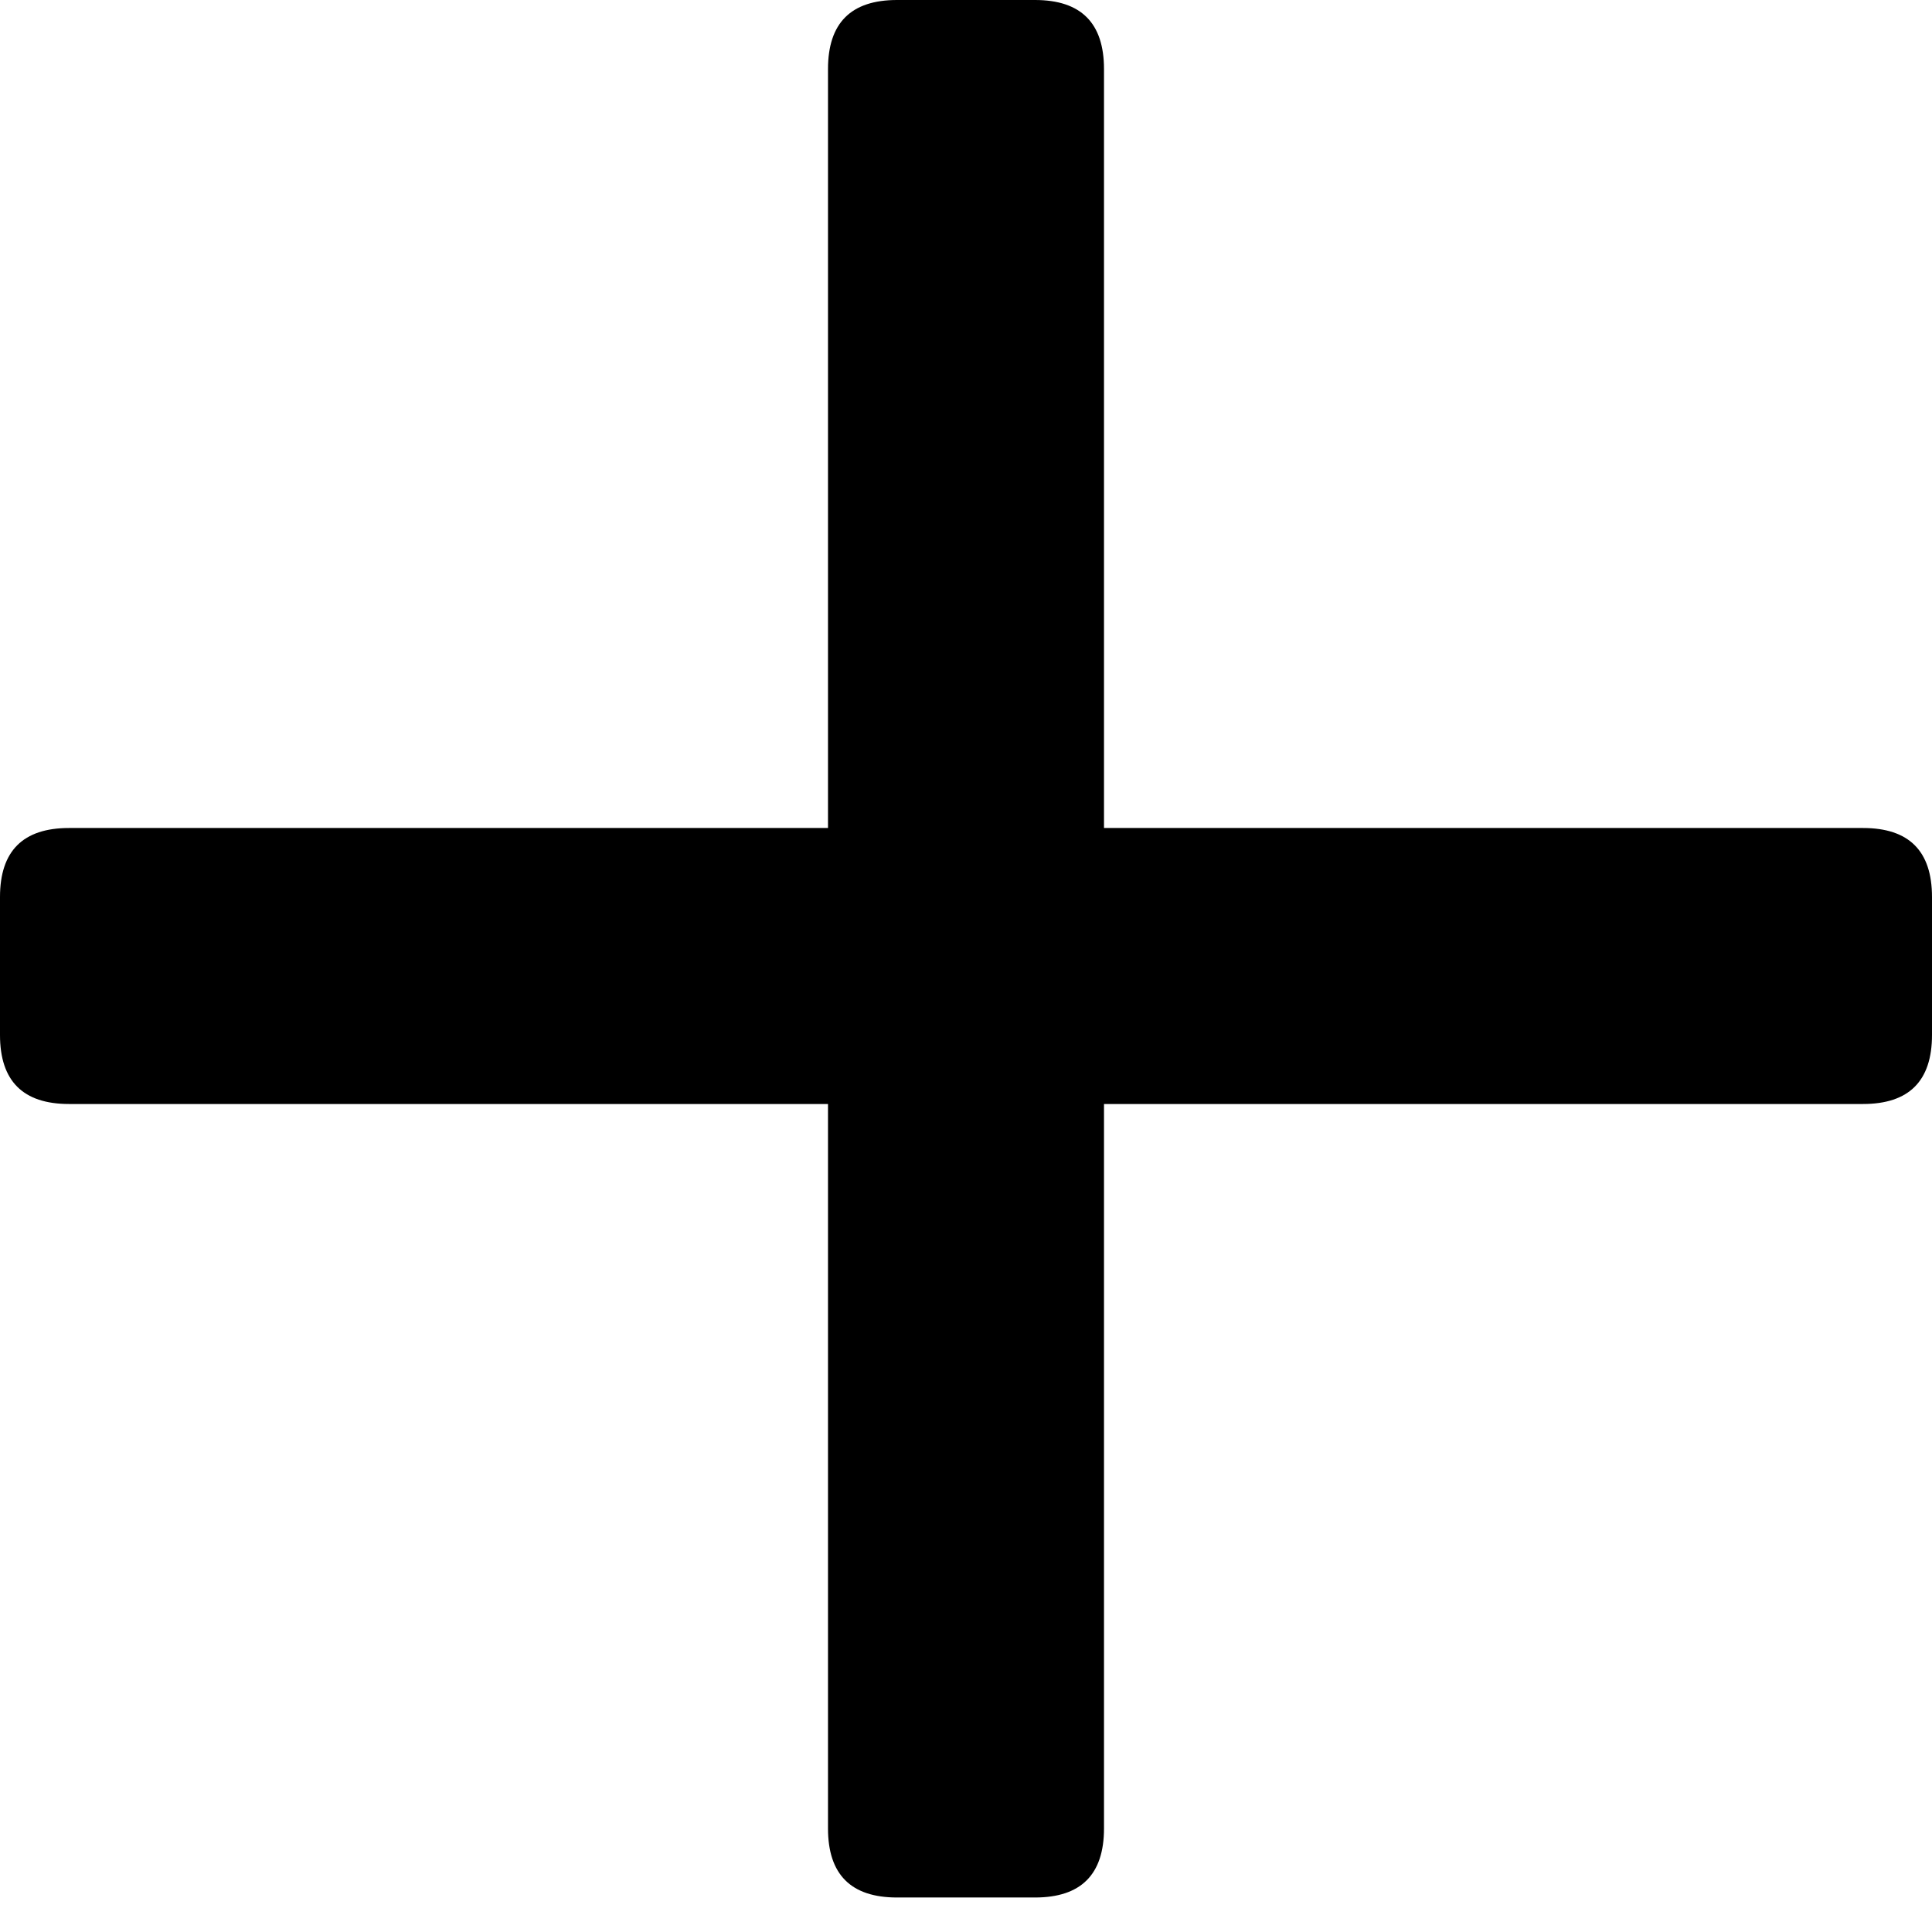
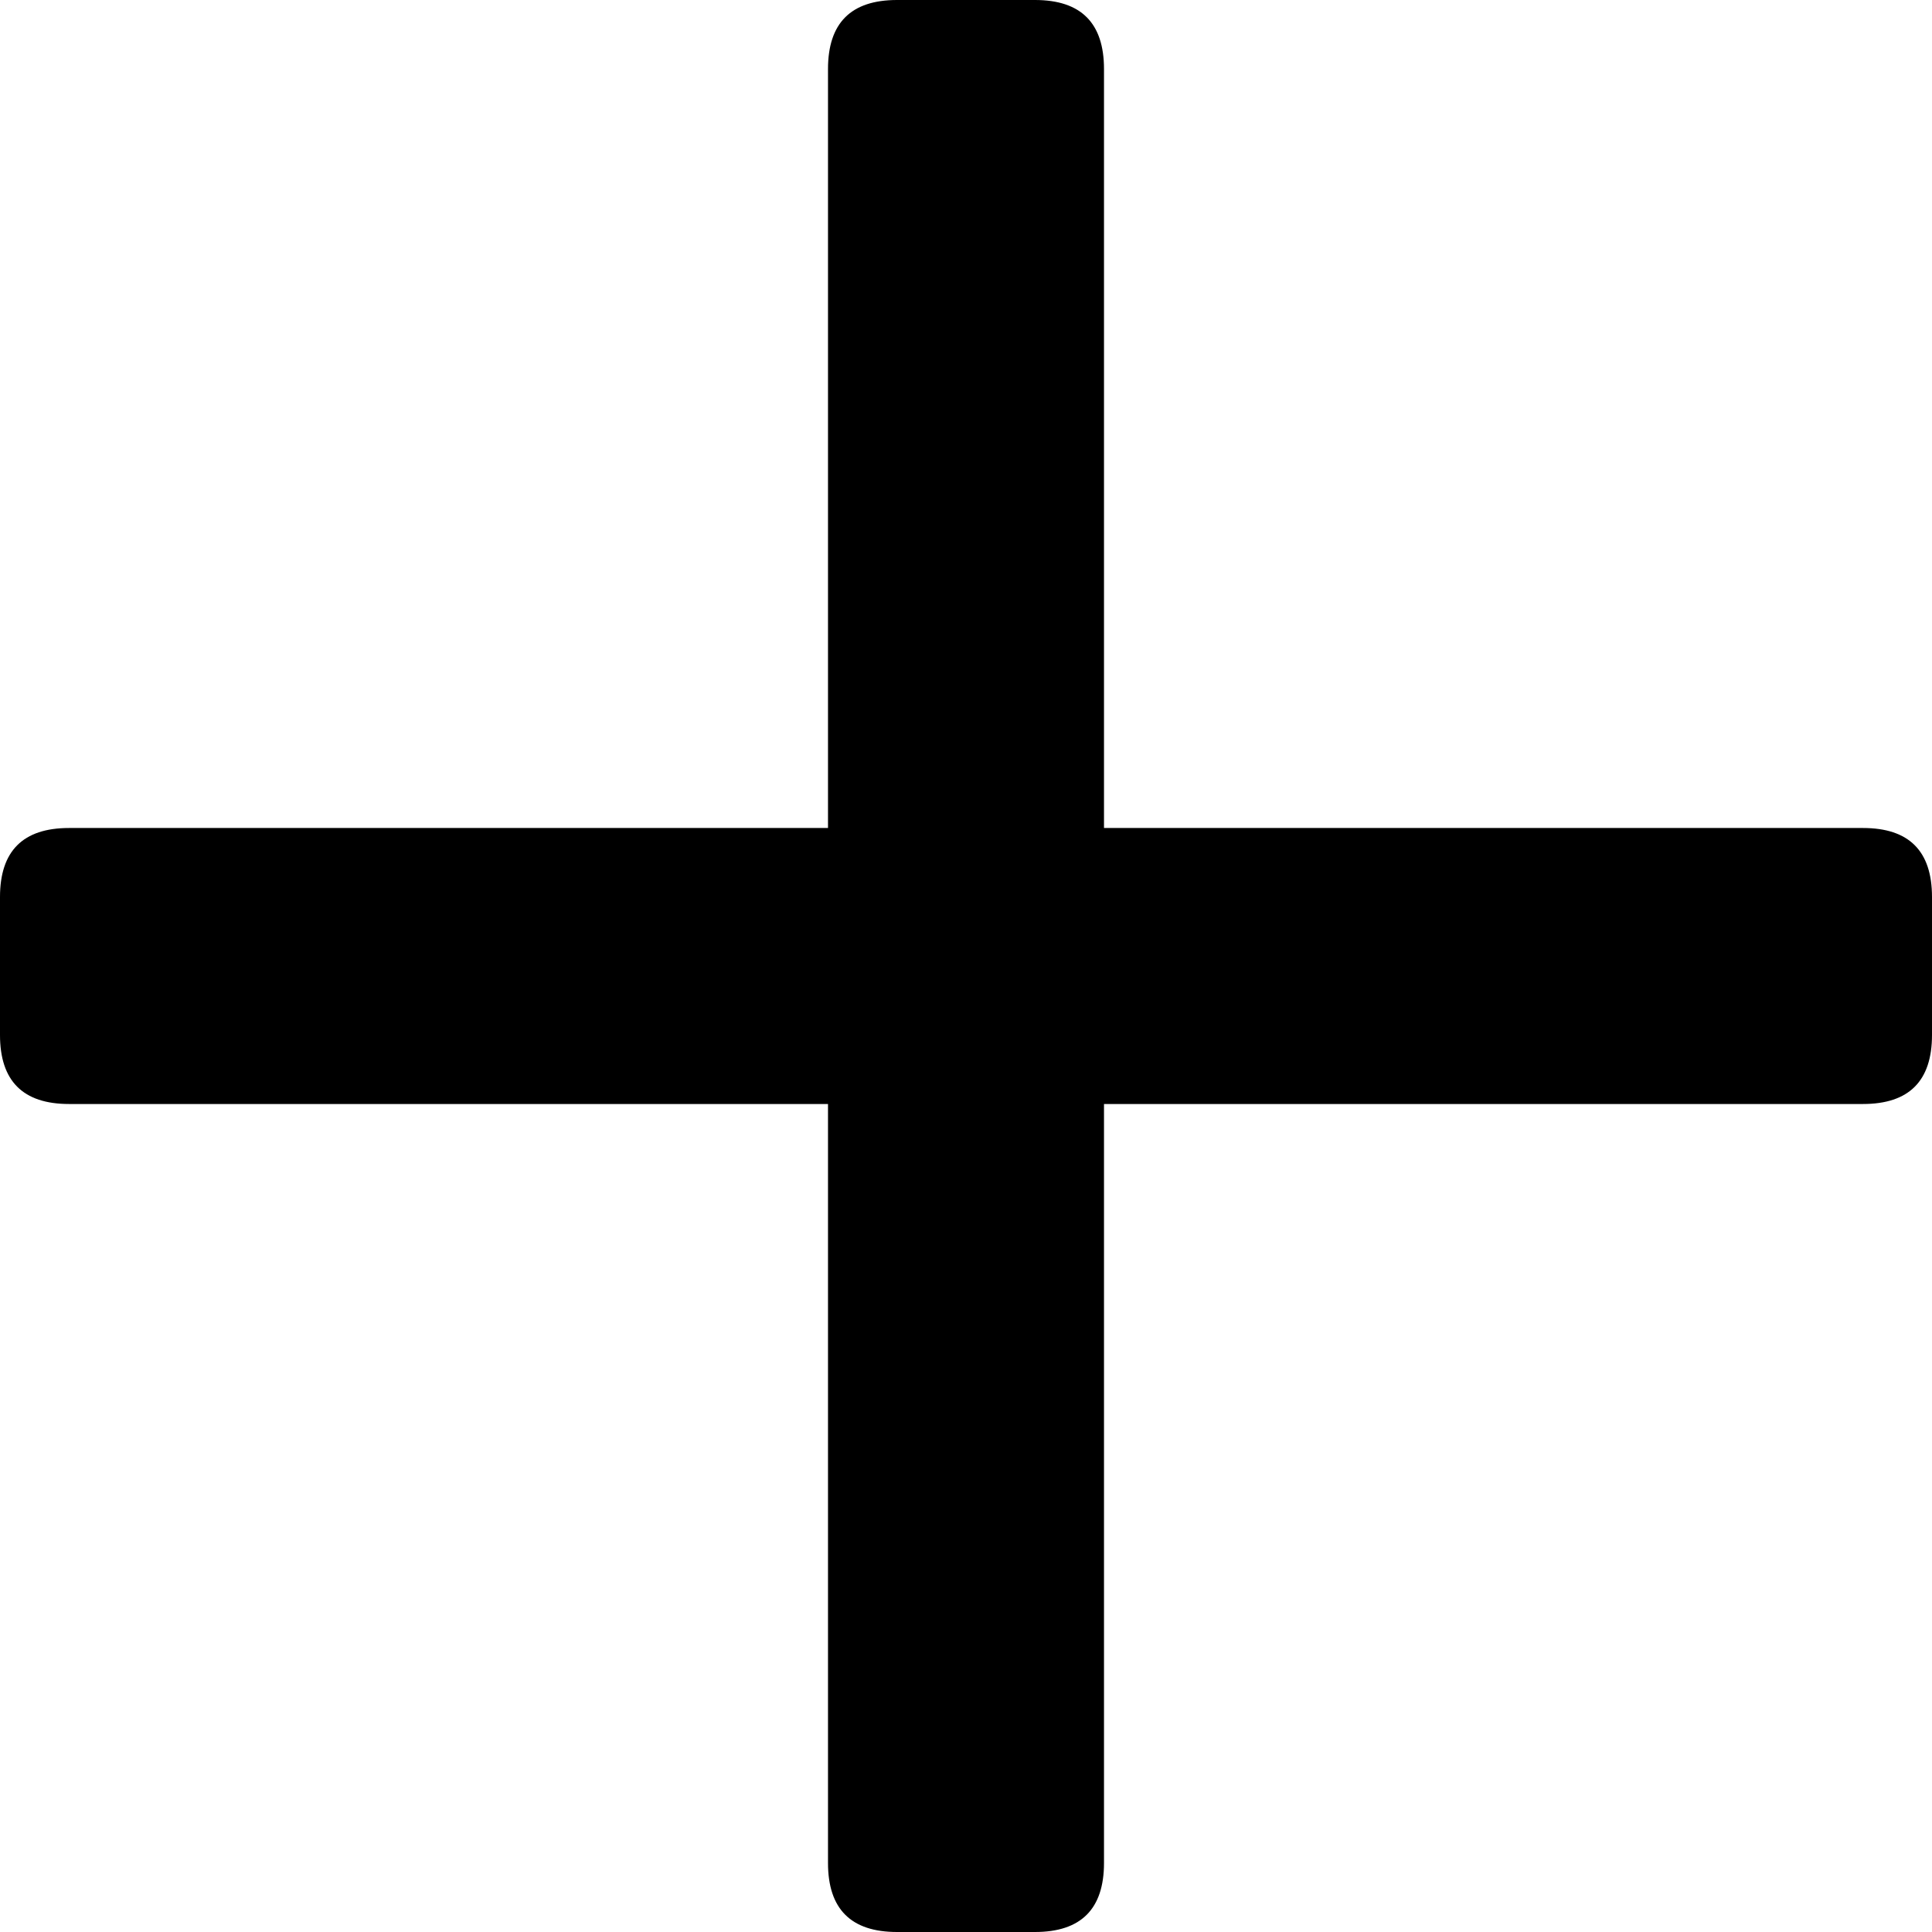
<svg xmlns="http://www.w3.org/2000/svg" width="14" height="14" viewBox="0 0 14 14">
-   <path d="M14 6.5Q14 6 13.5 6H8V.5Q8 0 7.5 0H6.5Q6 0 6 .5V6H.5Q0 6 0 6.5V7.5Q0 8 .5 8H6L6 13.25Q6 13.75 6.5 13.75H7.5Q8 13.75 8 13.25V8H13.5Q14 8 14 7.5Z" />
+   <path d="M 14,6.5 Q 14,6 13.5,6 H 8 V 0.5 Q 8,0 7.5,0 h -1 Q 6,0 6,0.5 V 6 H 0.5 Q 0,6 0,6.5 v 1 Q 0,8 0.5,8 H 6 v 5.5 Q 6,14 6.5,14 h 1 Q 8,14 8,13.5 V 8 h 5.5 Q 14,8 14,7.5 Z" />
</svg>
